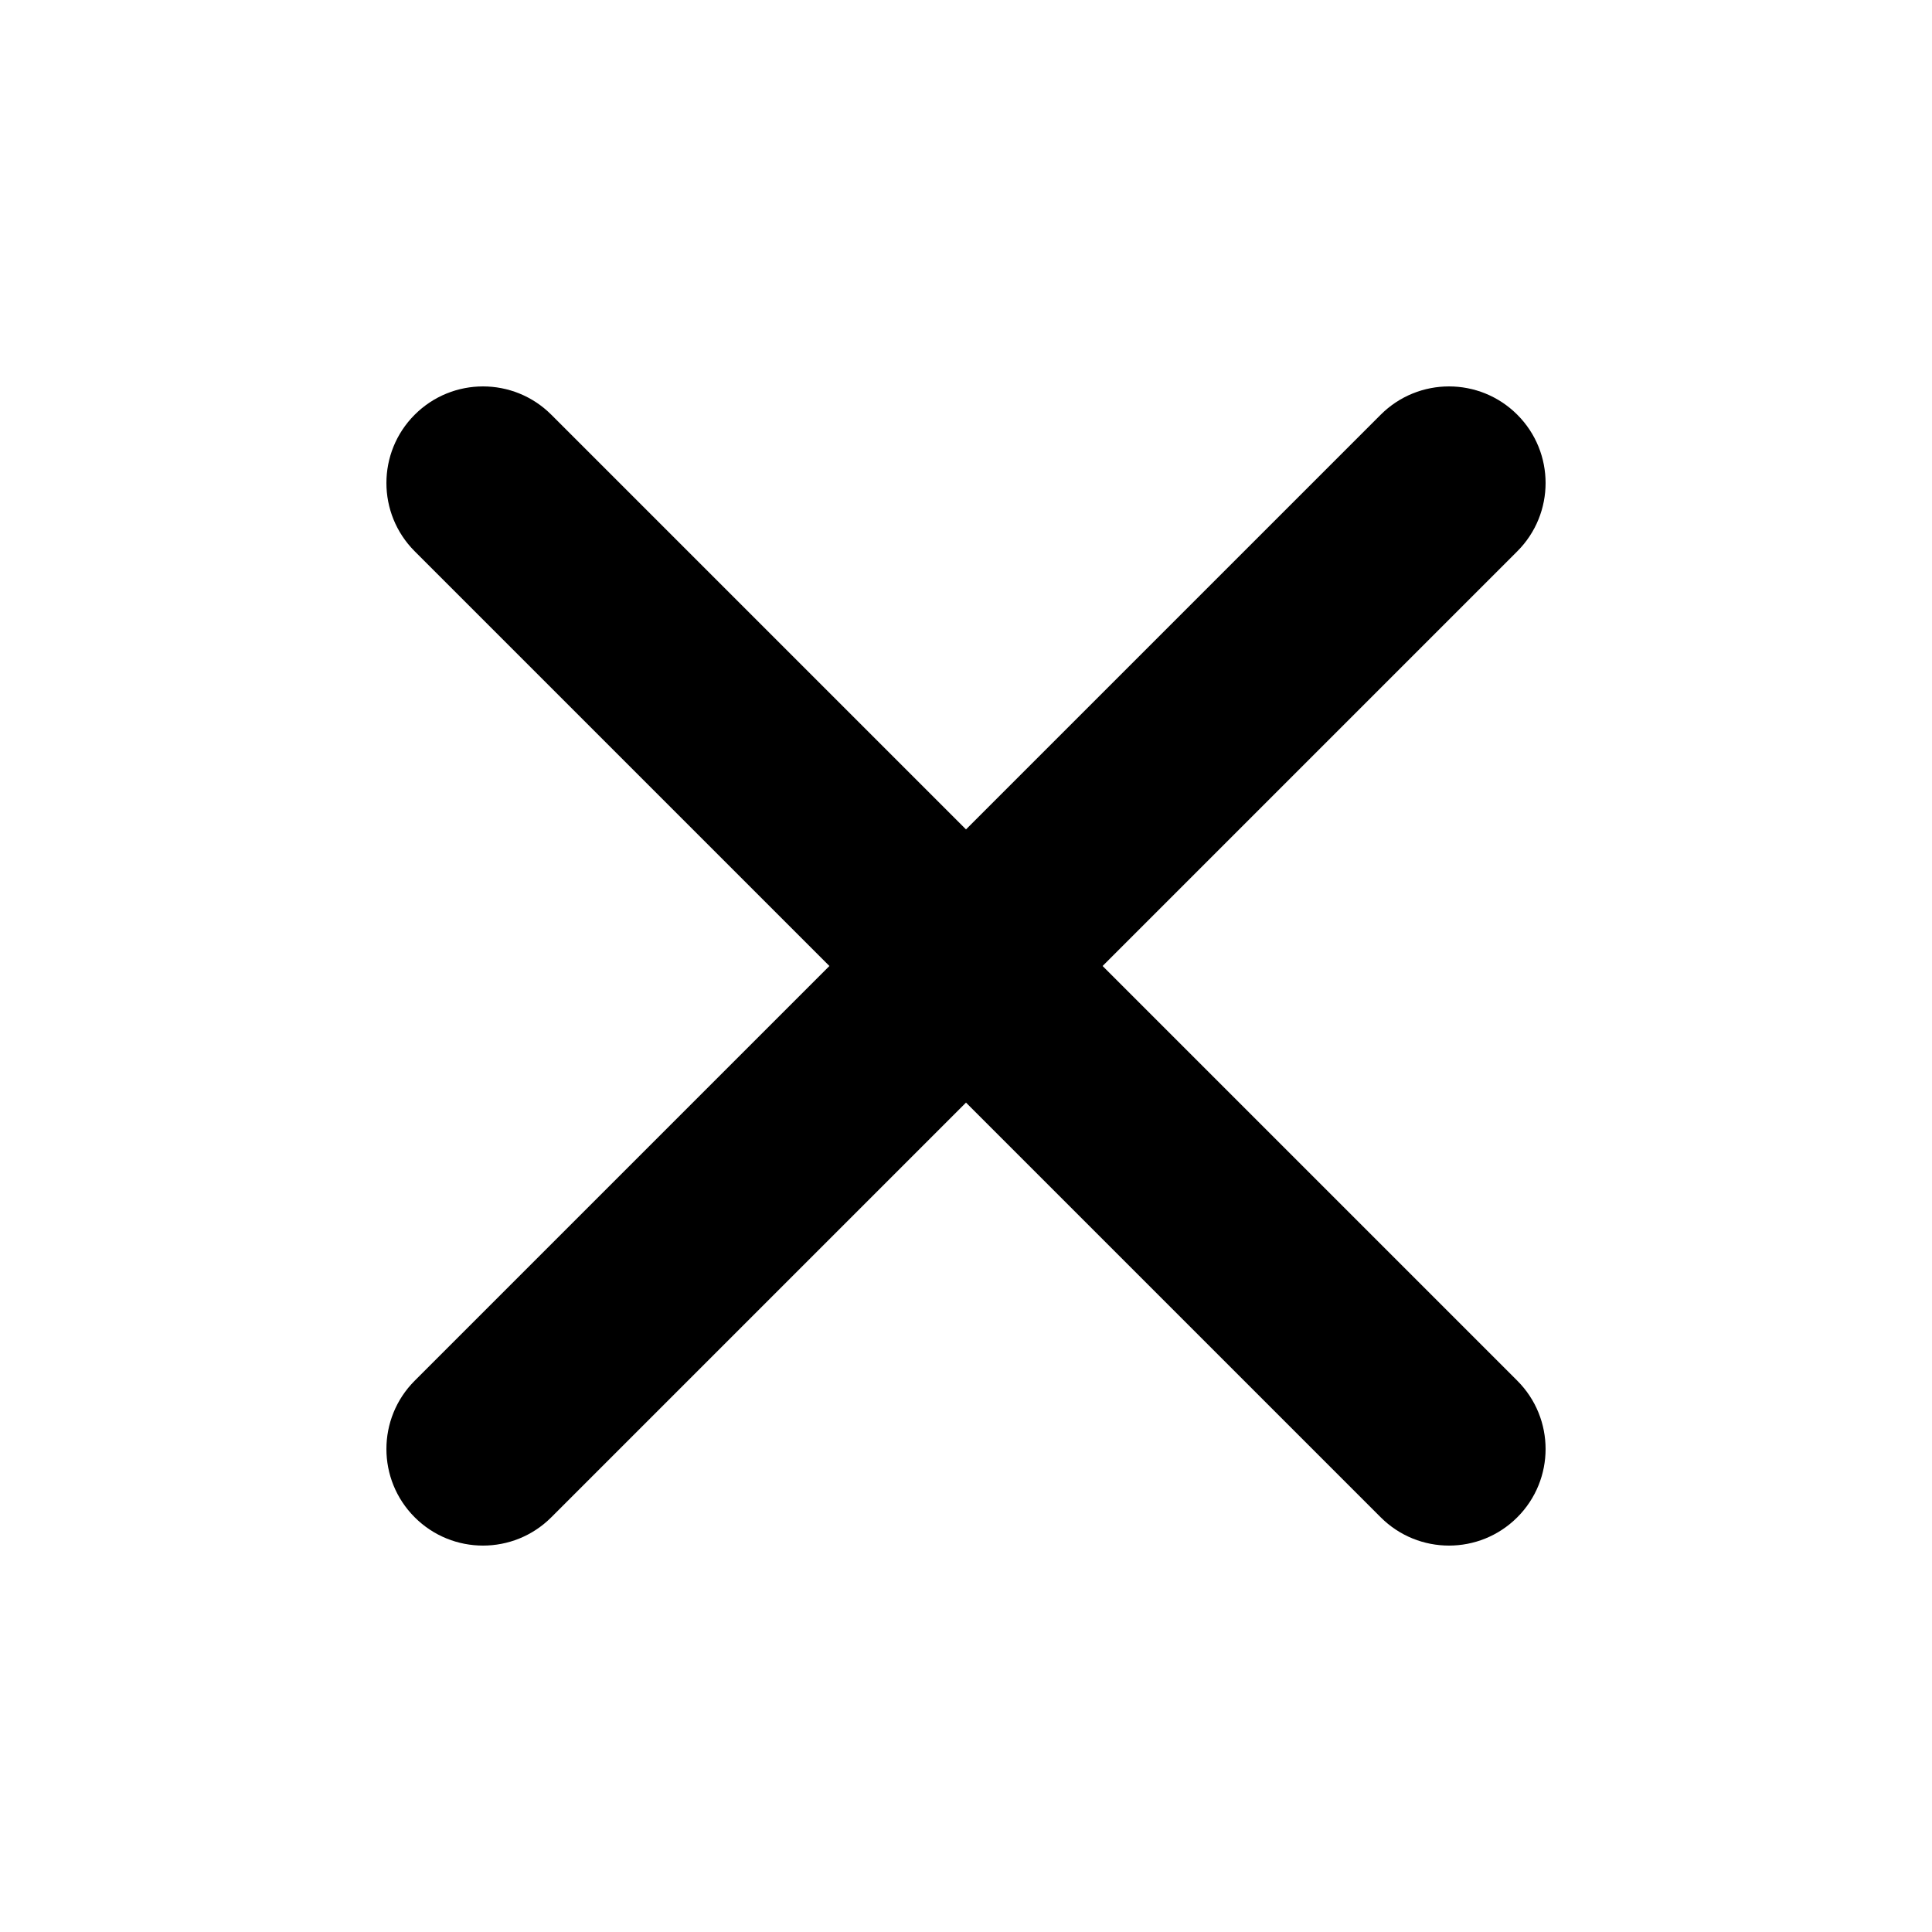
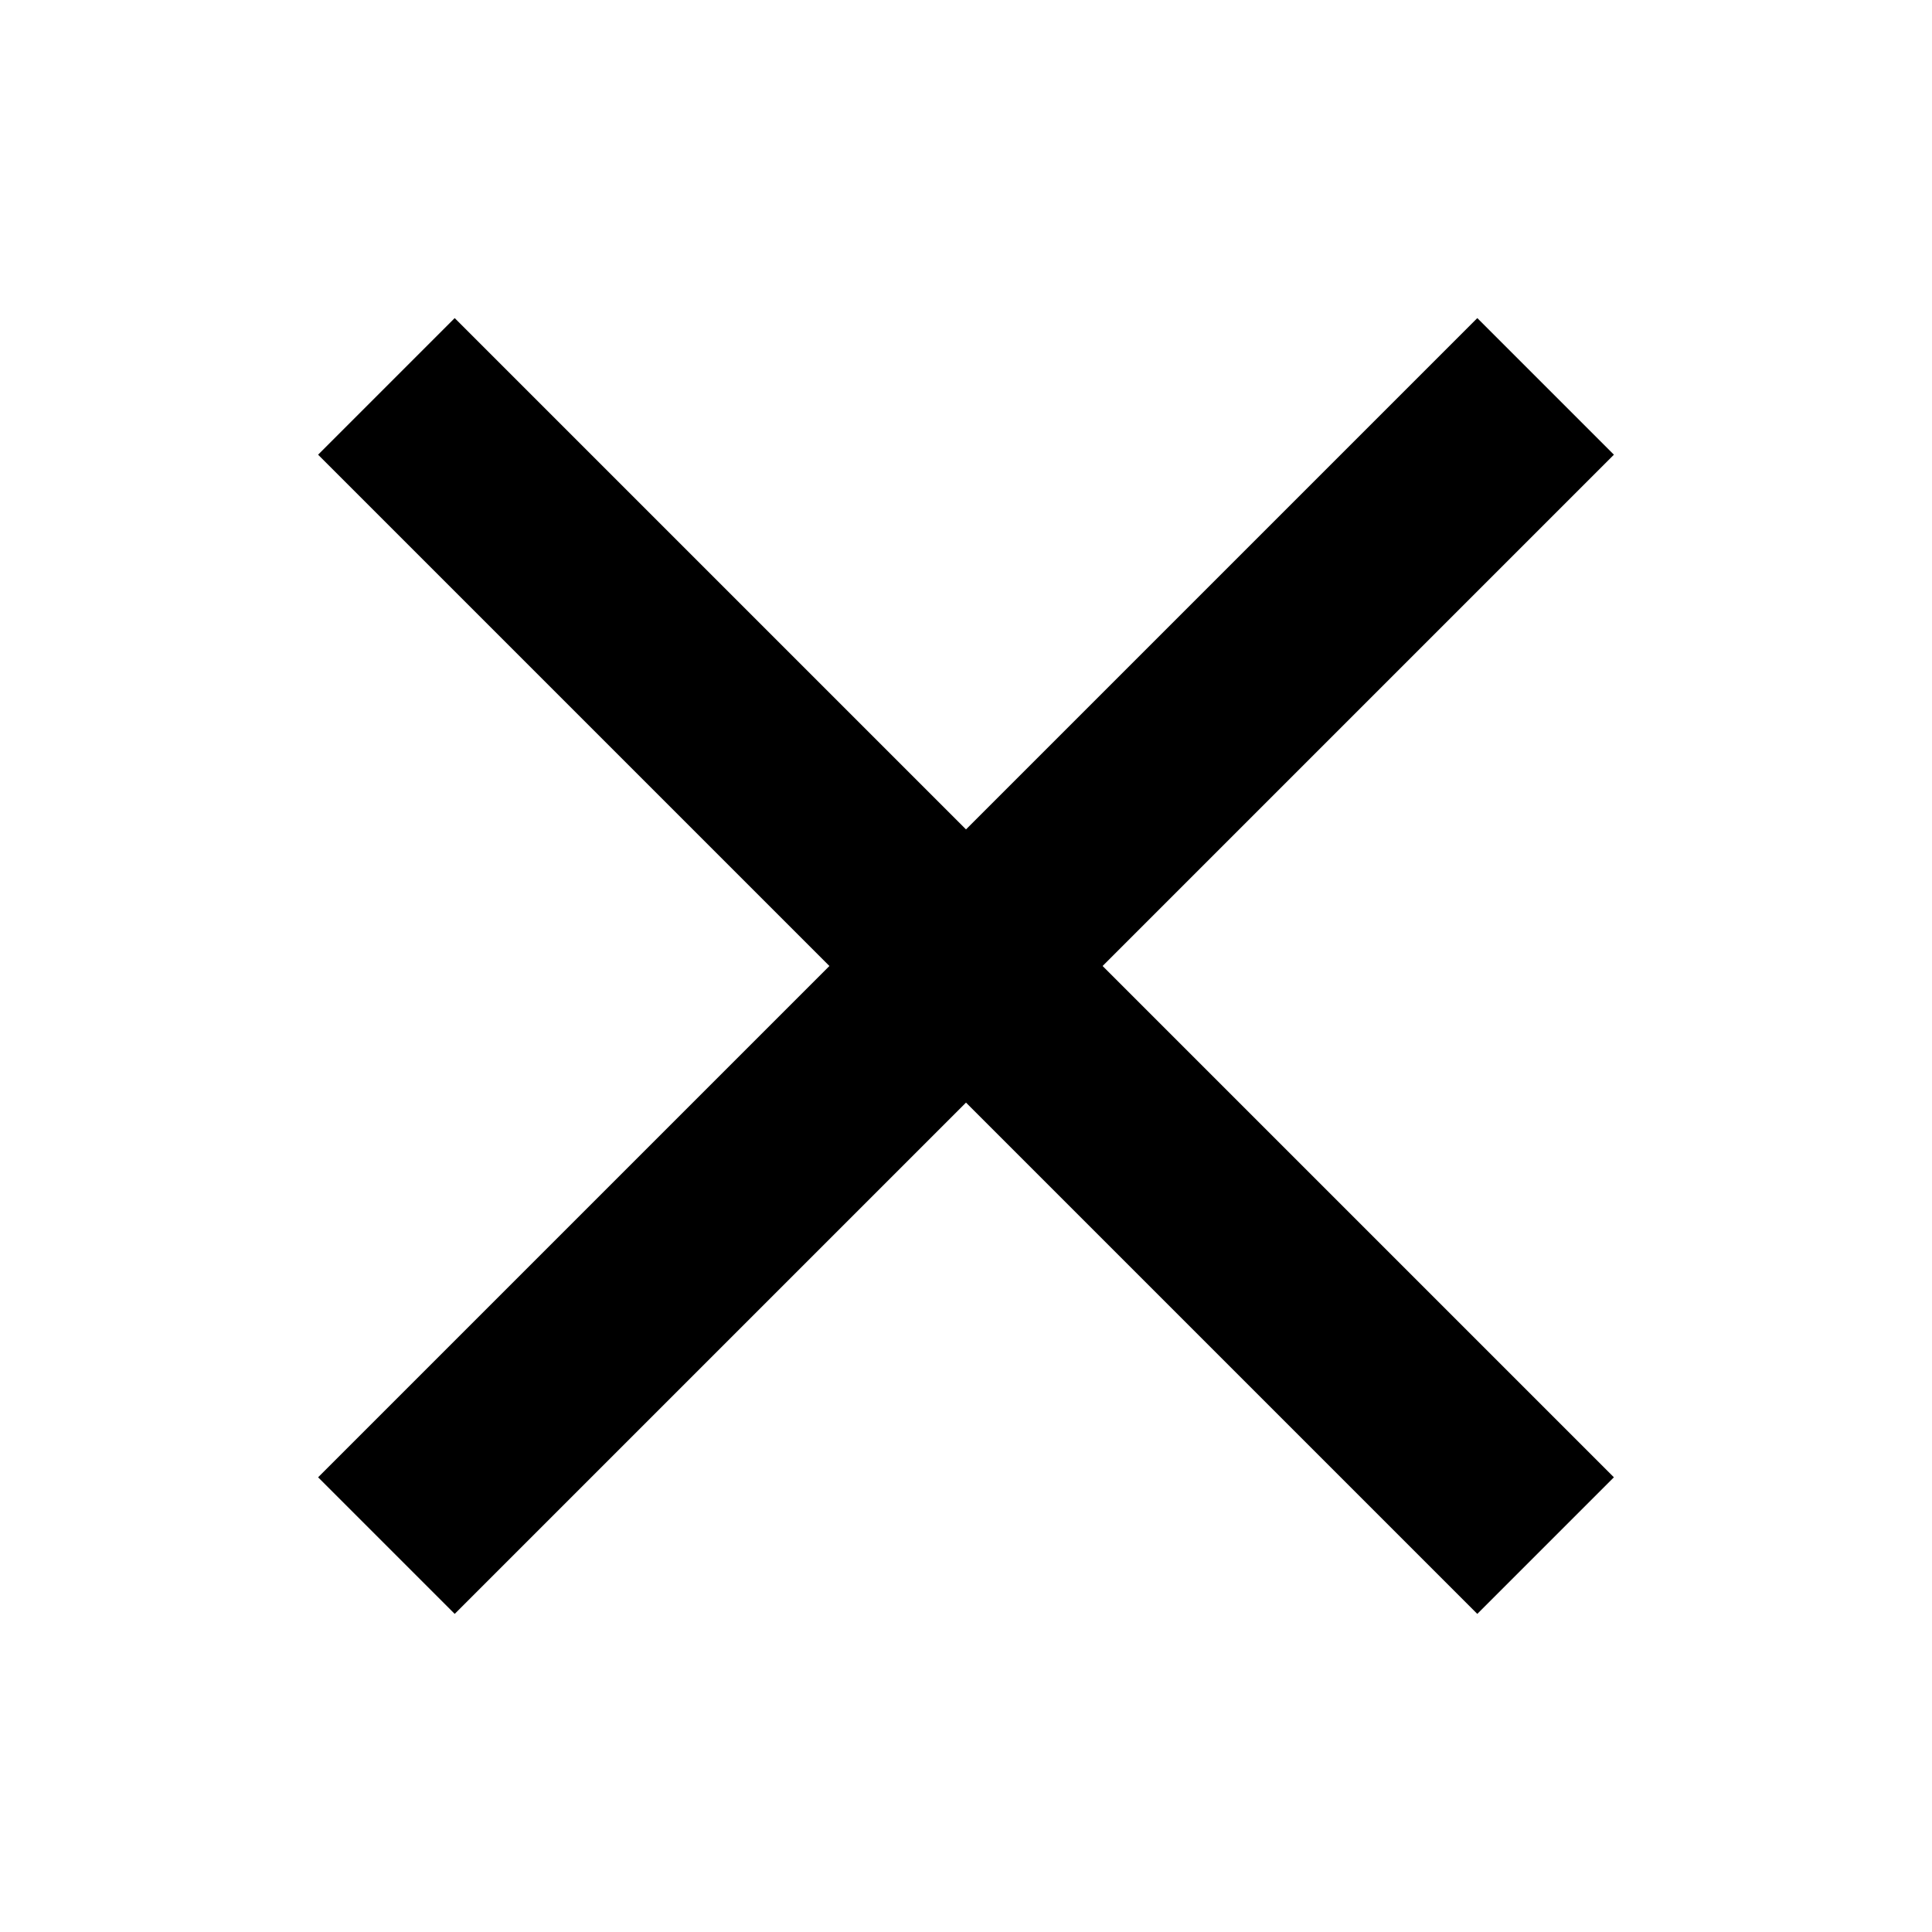
<svg xmlns="http://www.w3.org/2000/svg" width="40" height="40" viewBox="0 0 40 40" fill="none">
-   <path fill-rule="evenodd" clip-rule="evenodd" d="M8.586 11.414C7.805 10.633 7.805 9.367 8.586 8.586C9.367 7.805 10.633 7.805 11.414 8.586L20 17.172L28.586 8.586C29.367 7.805 30.633 7.805 31.414 8.586C32.195 9.367 32.195 10.633 31.414 11.414L22.828 20L31.414 28.586C32.195 29.367 32.195 30.633 31.414 31.414C30.633 32.195 29.367 32.195 28.586 31.414L20 22.828L11.414 31.414C10.633 32.195 9.367 32.195 8.586 31.414C7.805 30.633 7.805 29.367 8.586 28.586L17.172 20L8.586 11.414Z" fill="black" />
+   <path fill-rule="evenodd" clip-rule="evenodd" d="M20 22.828L30.586 33.414L33.414 30.586L22.828 20L33.414 9.414L30.586 6.586L20 17.172L9.414 6.586L6.586 9.414L17.172 20L6.586 30.586L9.414 33.414L20 22.828Z" fill="black" />
</svg>
